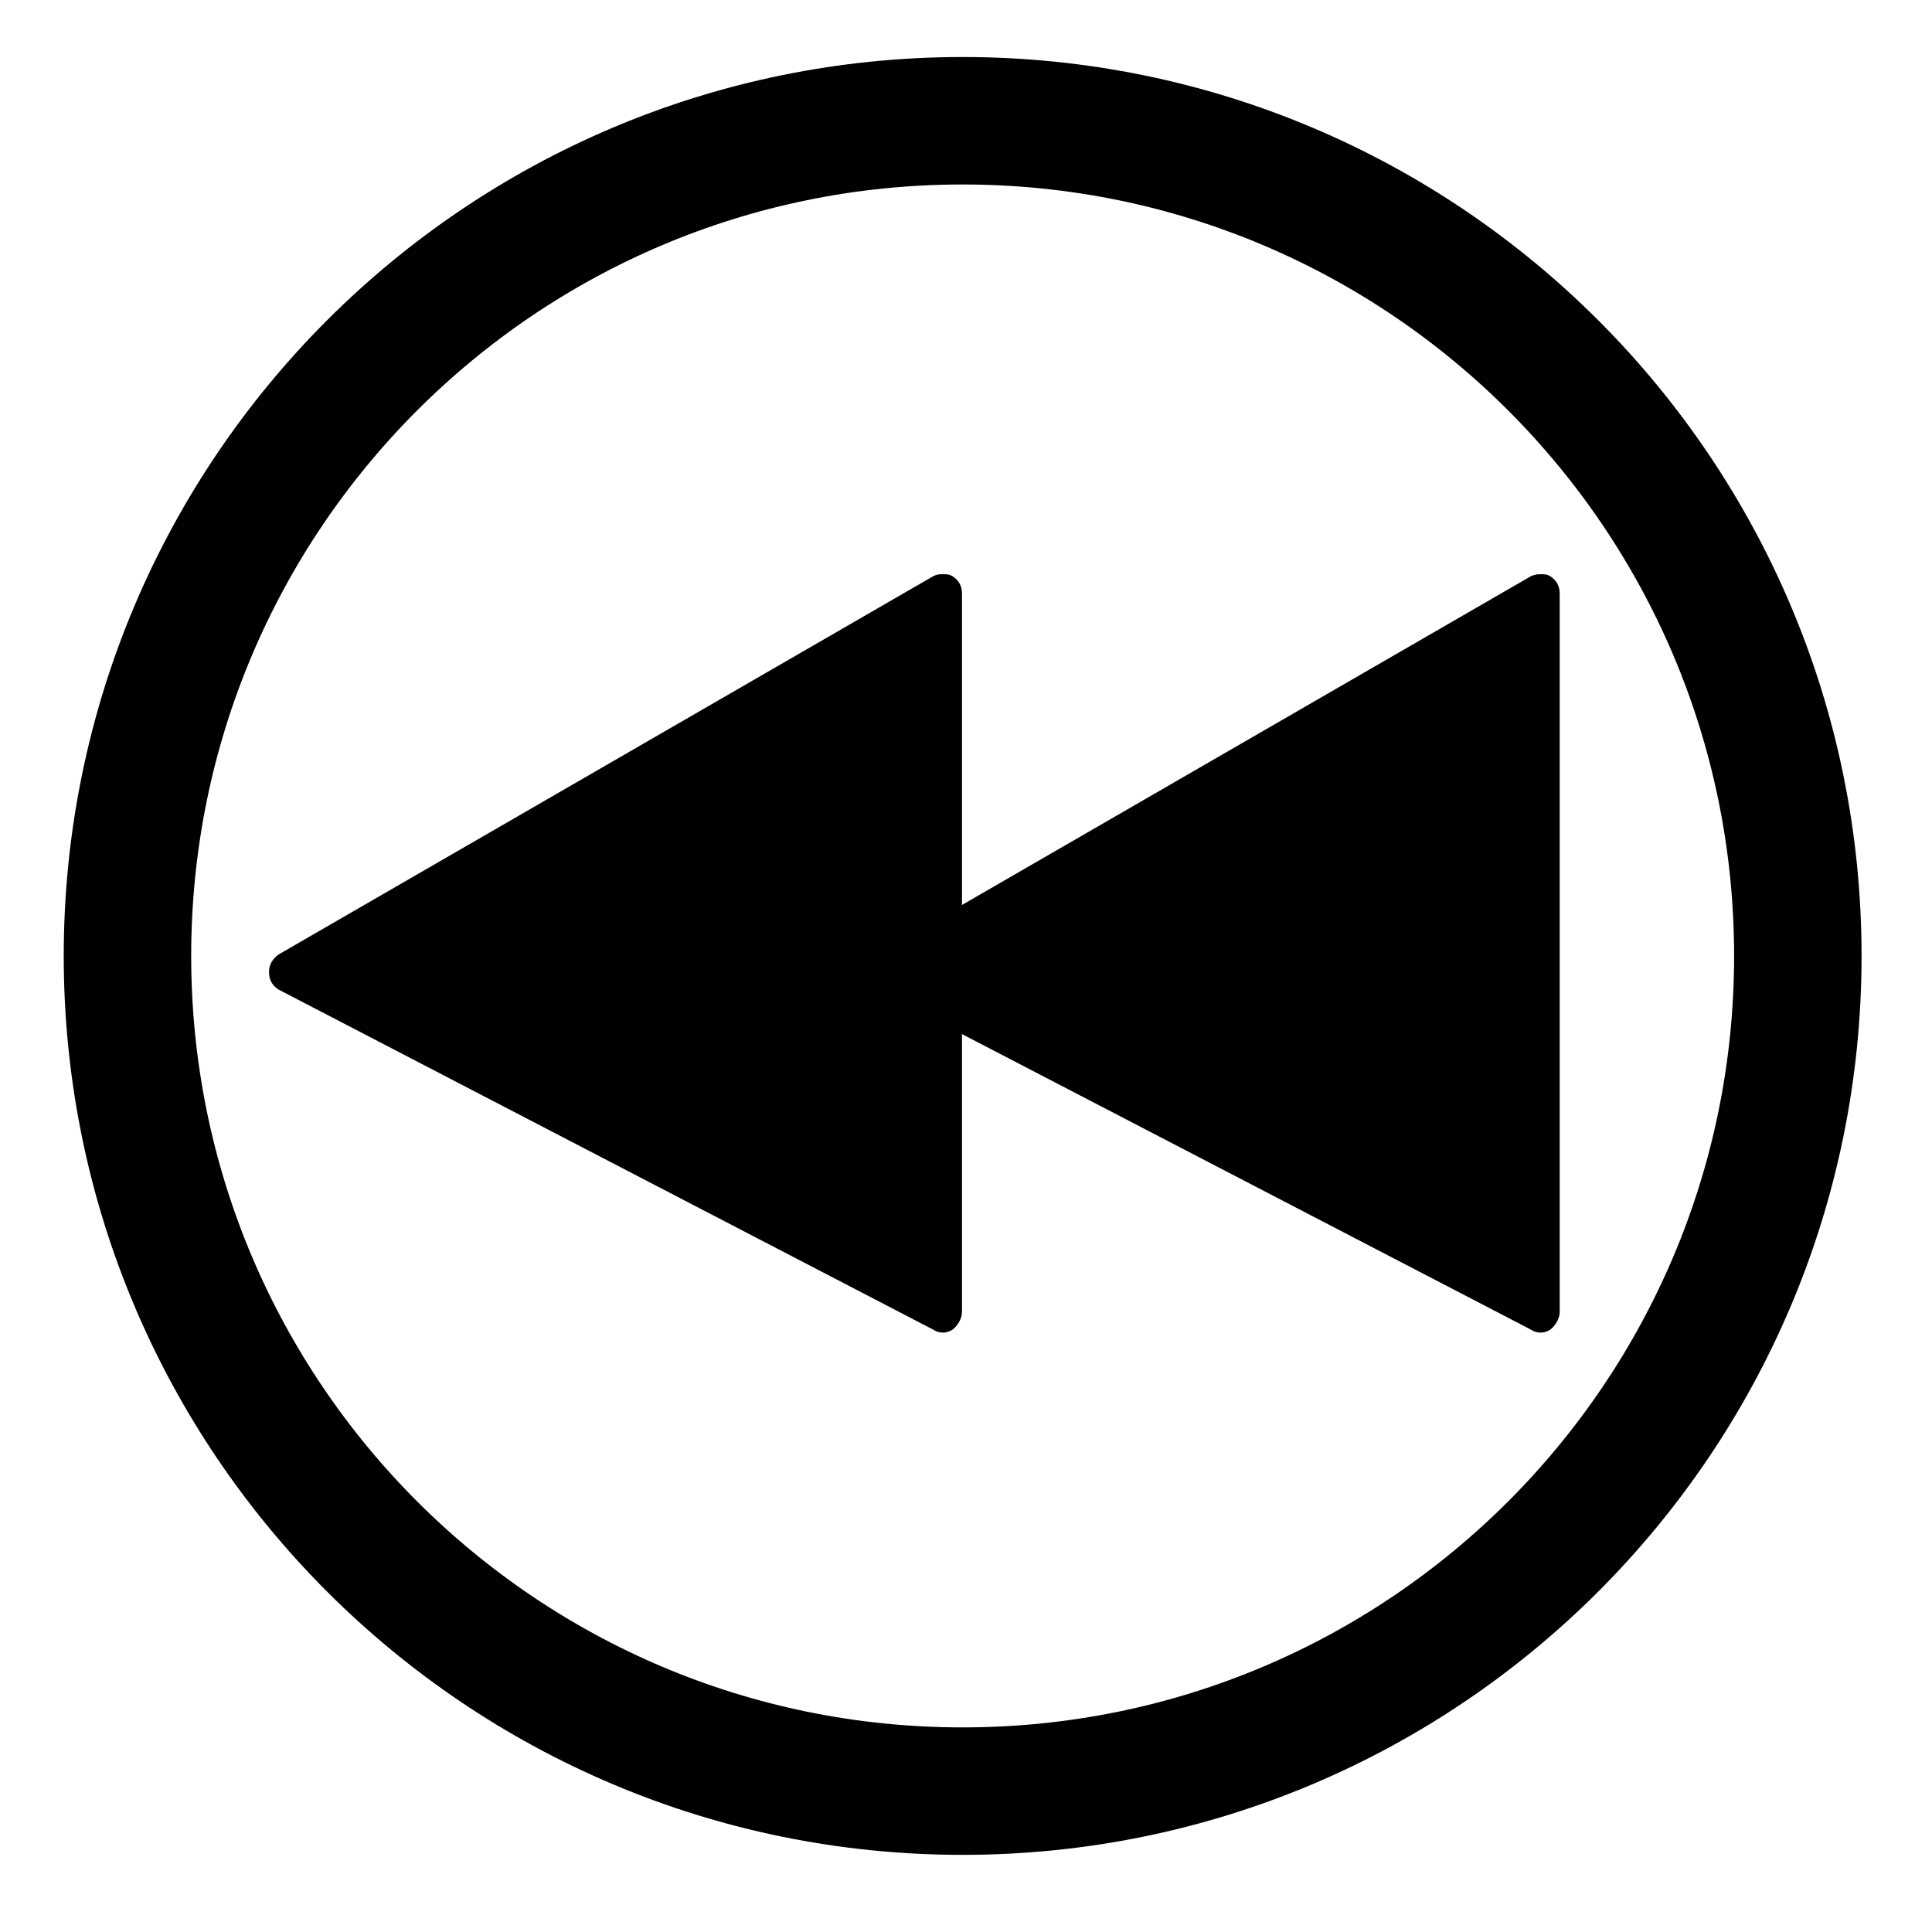
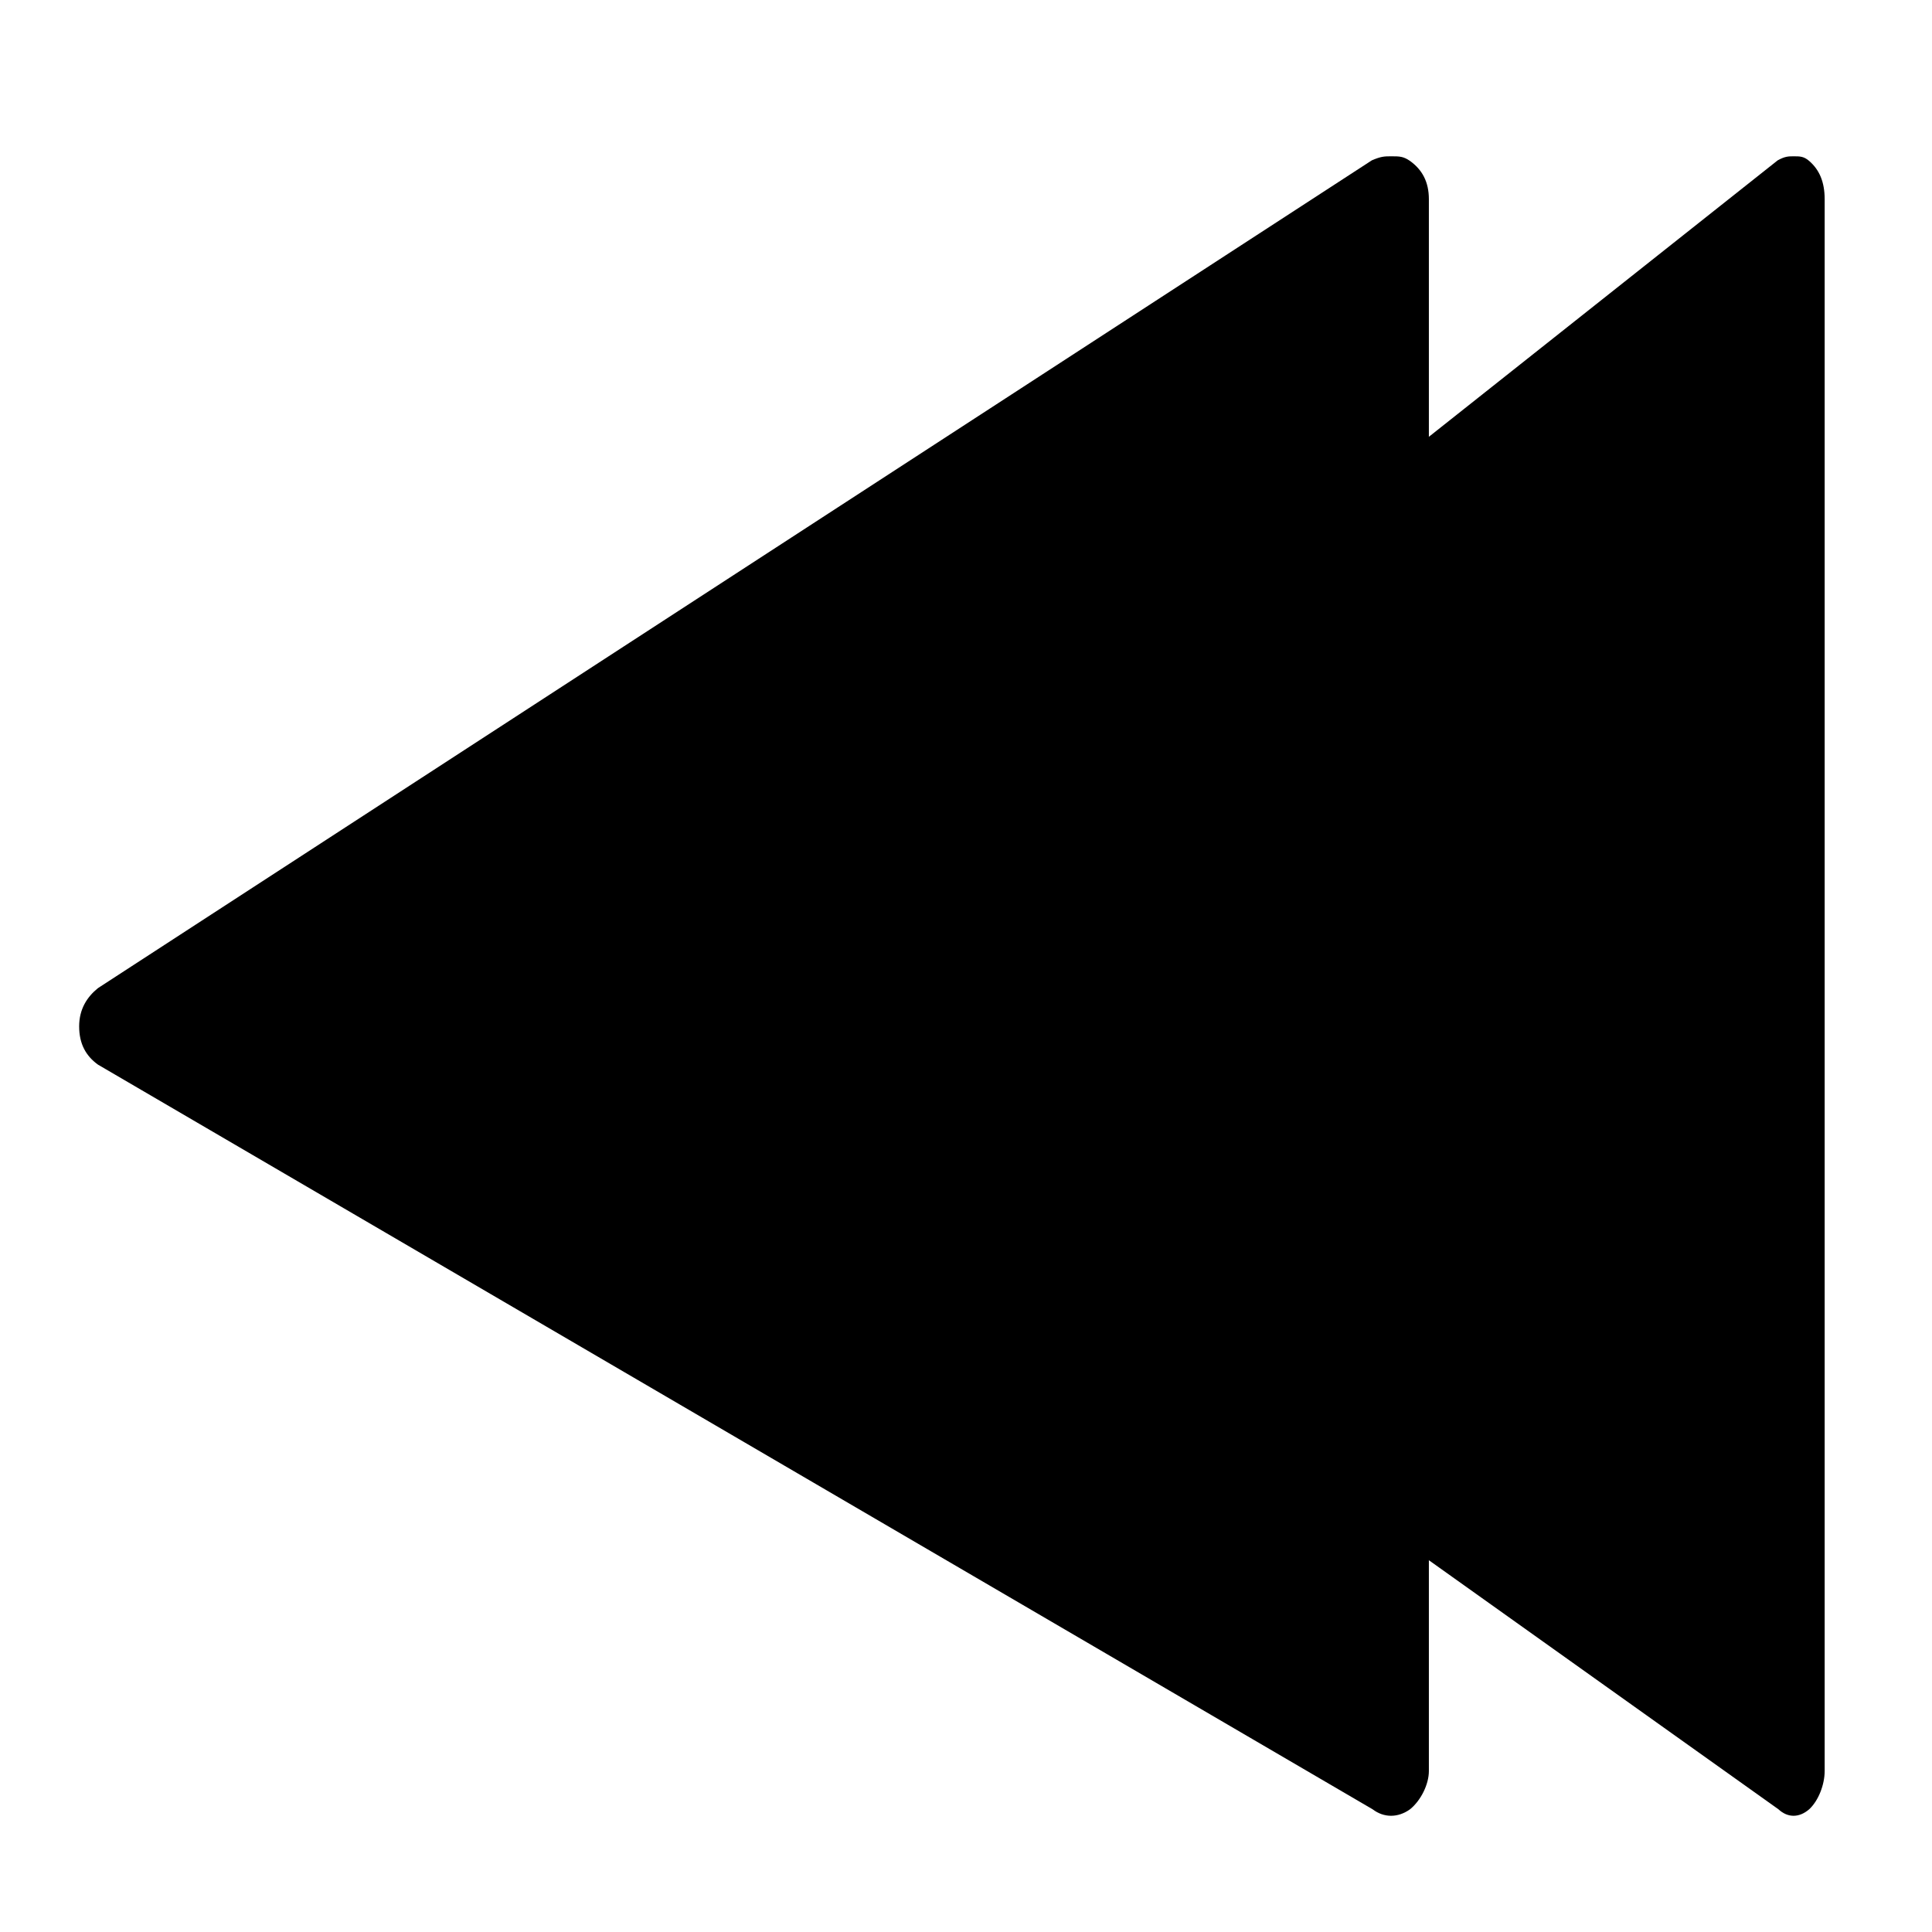
<svg xmlns="http://www.w3.org/2000/svg" version="1.1" id="Layer_1" x="0px" y="0px" viewBox="0 0 288 288" enable-background="new 0 0 288 288" xml:space="preserve">
  <g>
-     <path d="M229.7,85.6c0.6,0,0.9,0,1.4,0.3c0.9,0.6,1.4,1.4,1.4,2.6v107.1c0,0.9-0.6,2-1.4,2.6c-0.9,0.6-2,0.6-2.9,0l-97.6-50.7   c-0.9-0.6-1.4-1.4-1.4-2.6c0-1.2,0.6-2,1.4-2.6l97.6-56.4C228.9,85.6,229.2,85.6,229.7,85.6z" />
+     <path d="M267.4,23.3c0.9,0,1.5,0,2.3,0.7c1.5,1.3,2.3,3.1,2.3,5.7V264c0,2-0.9,4.4-2.3,5.7c-1.5,1.3-3.2,1.3-4.6,0l-155.8-111   c-1.5-1.3-2.3-3.1-2.3-5.7c0-2.6,0.9-4.4,2.3-5.7L265,23.9C266.1,23.3,266.6,23.3,267.4,23.3z" />
  </g>
  <g>
-     <path d="M140.6,85.6c0.6,0,0.9,0,1.4,0.3c0.9,0.6,1.4,1.4,1.4,2.6v107.1c0,0.9-0.6,2-1.4,2.6c-0.9,0.6-2,0.6-2.9,0l-97.6-50.7   c-0.9-0.6-1.4-1.4-1.4-2.6c0-1.2,0.6-2,1.4-2.6l97.6-56.4C139.7,85.6,140,85.6,140.6,85.6z" />
+     <path d="M207.4,23.3c1.2,0,1.8,0,2.8,0.7c1.8,1.3,2.8,3.1,2.8,5.7V264c0,2-1.2,4.4-2.8,5.7c-1.8,1.3-3.9,1.3-5.6,0l-190-111   c-1.8-1.3-2.8-3.1-2.8-5.7c0-2.6,1.2-4.4,2.8-5.7L204.5,23.9C205.9,23.3,206.4,23.3,207.4,23.3z" />
  </g>
-   <circle fill="none" stroke="rgb(43,43,51)" stroke-width="7" stroke-miterlimit="10" cx="143.5" cy="144.5" r="124.5" />
-   <circle fill="none" stroke="#000000" stroke-width="19" stroke-miterlimit="10" cx="143.5" cy="142.5" r="124.5" />
</svg>
